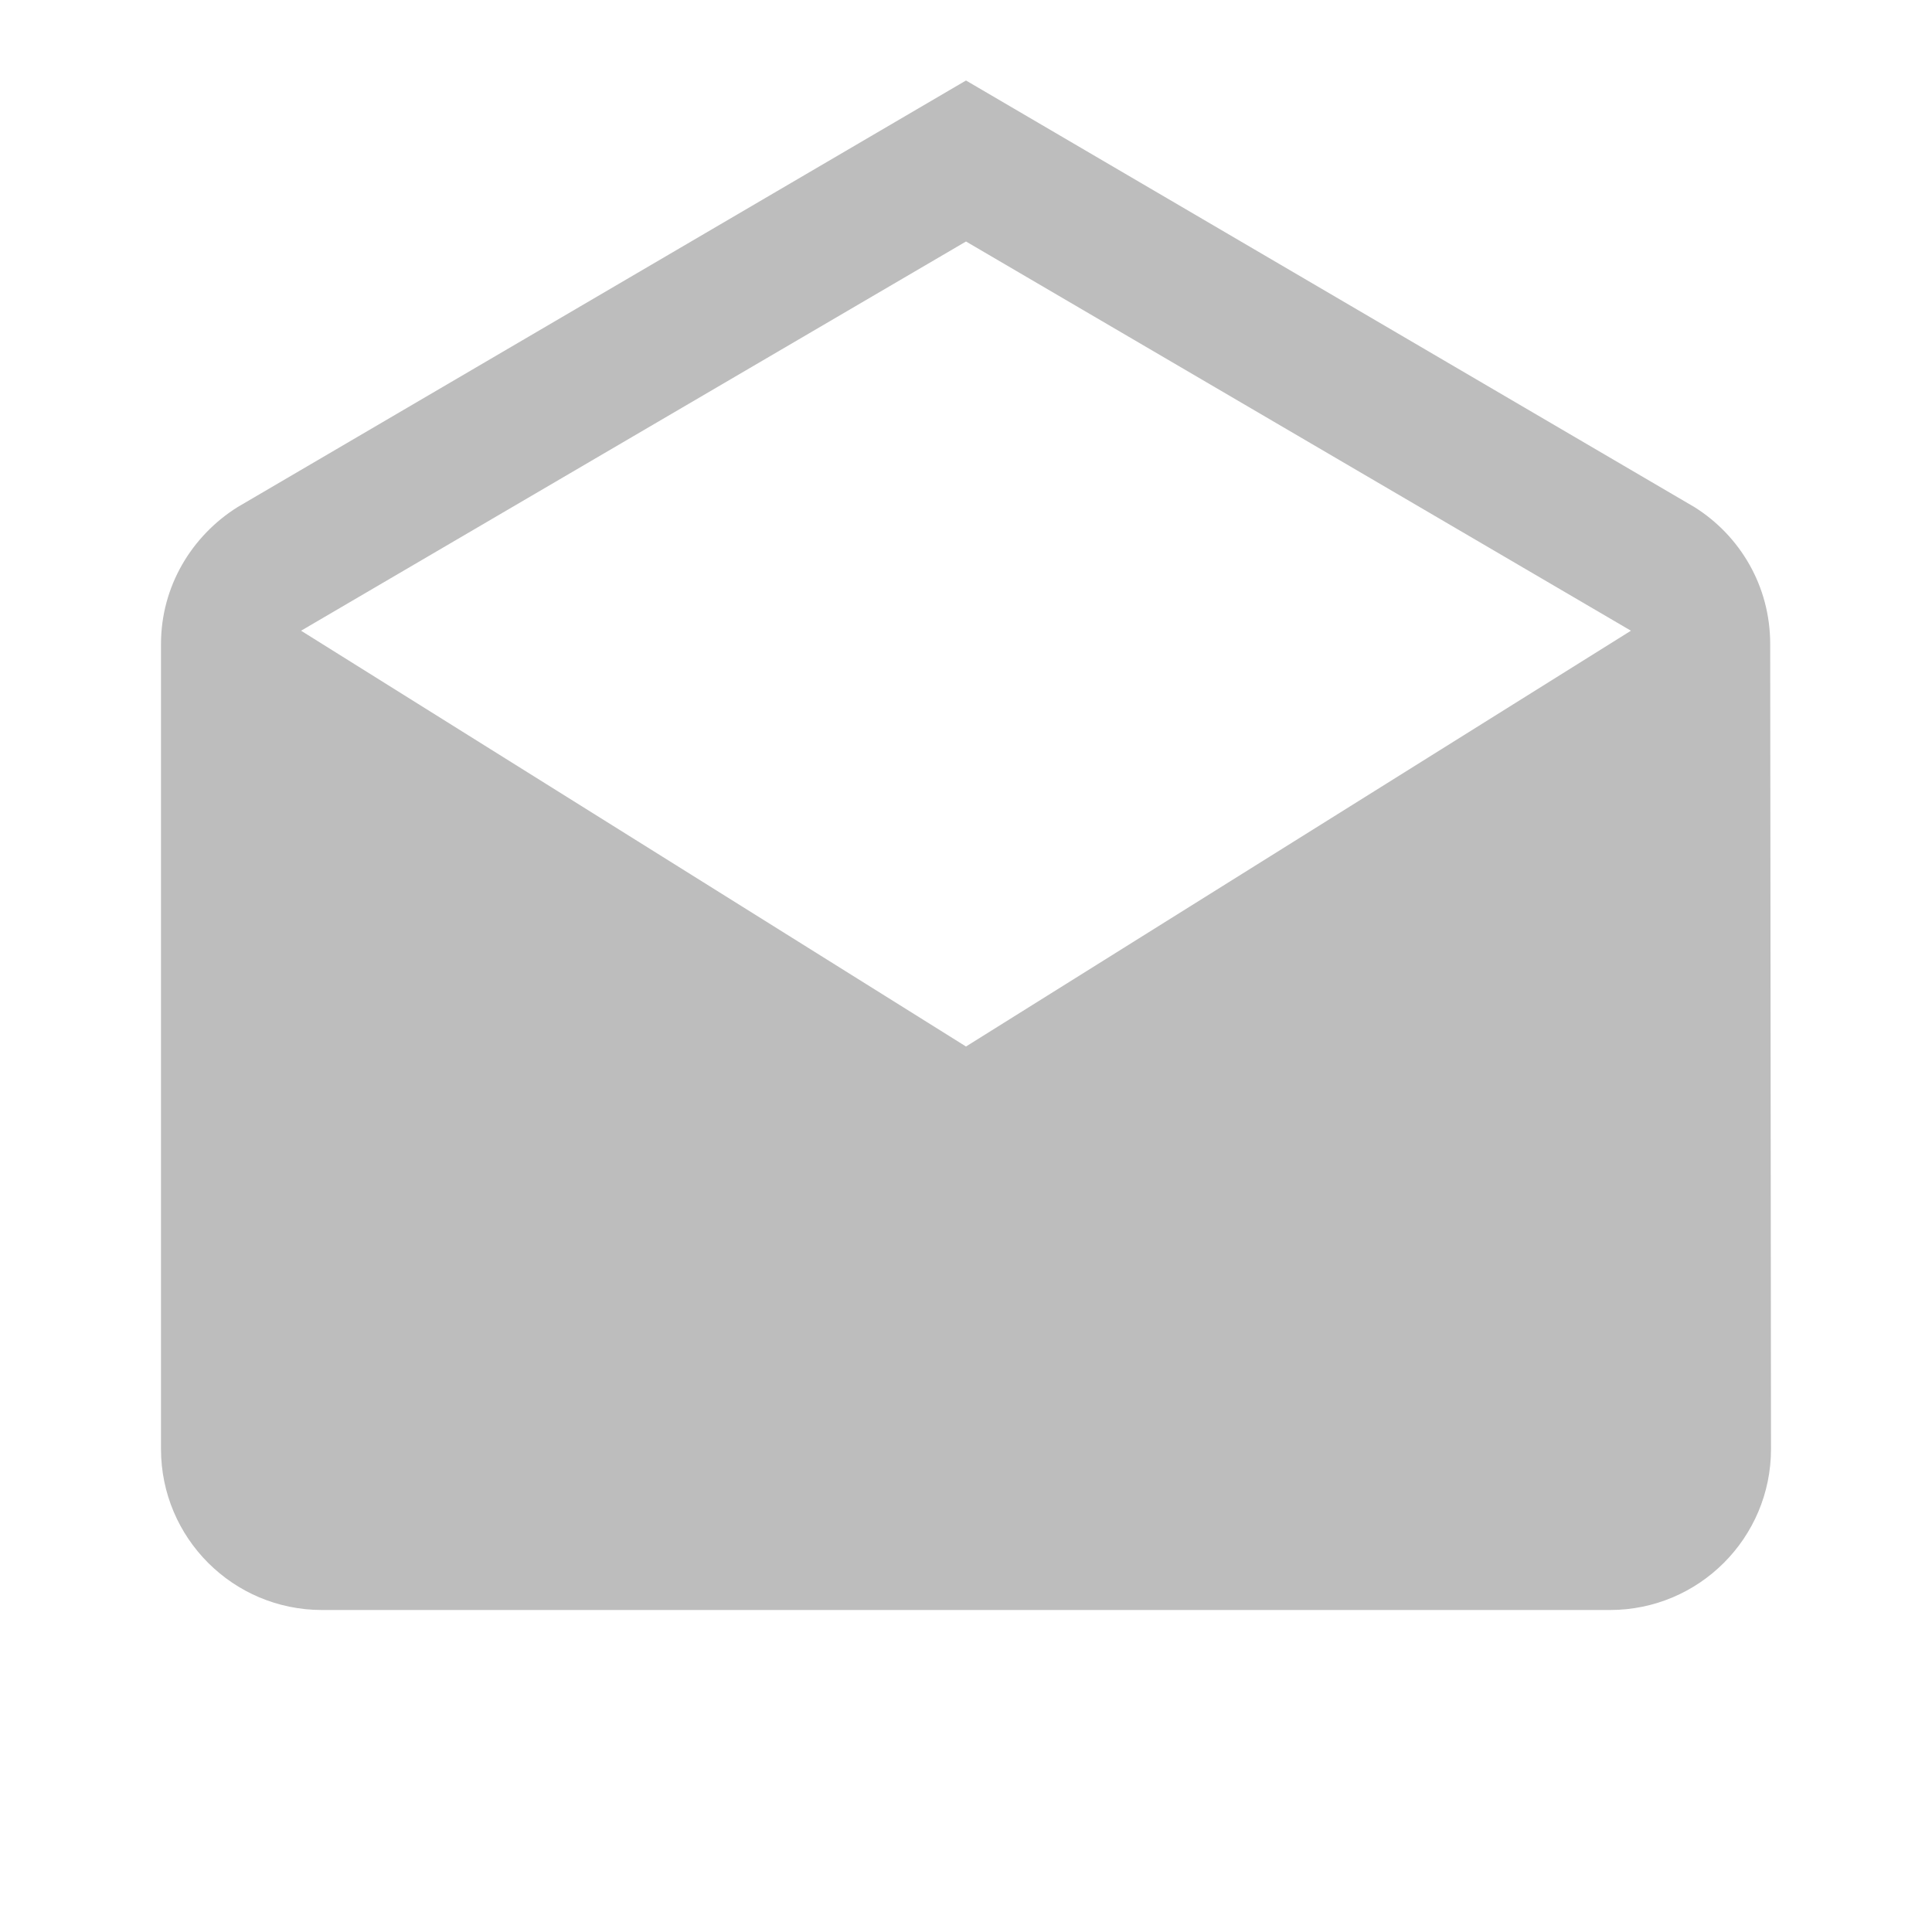
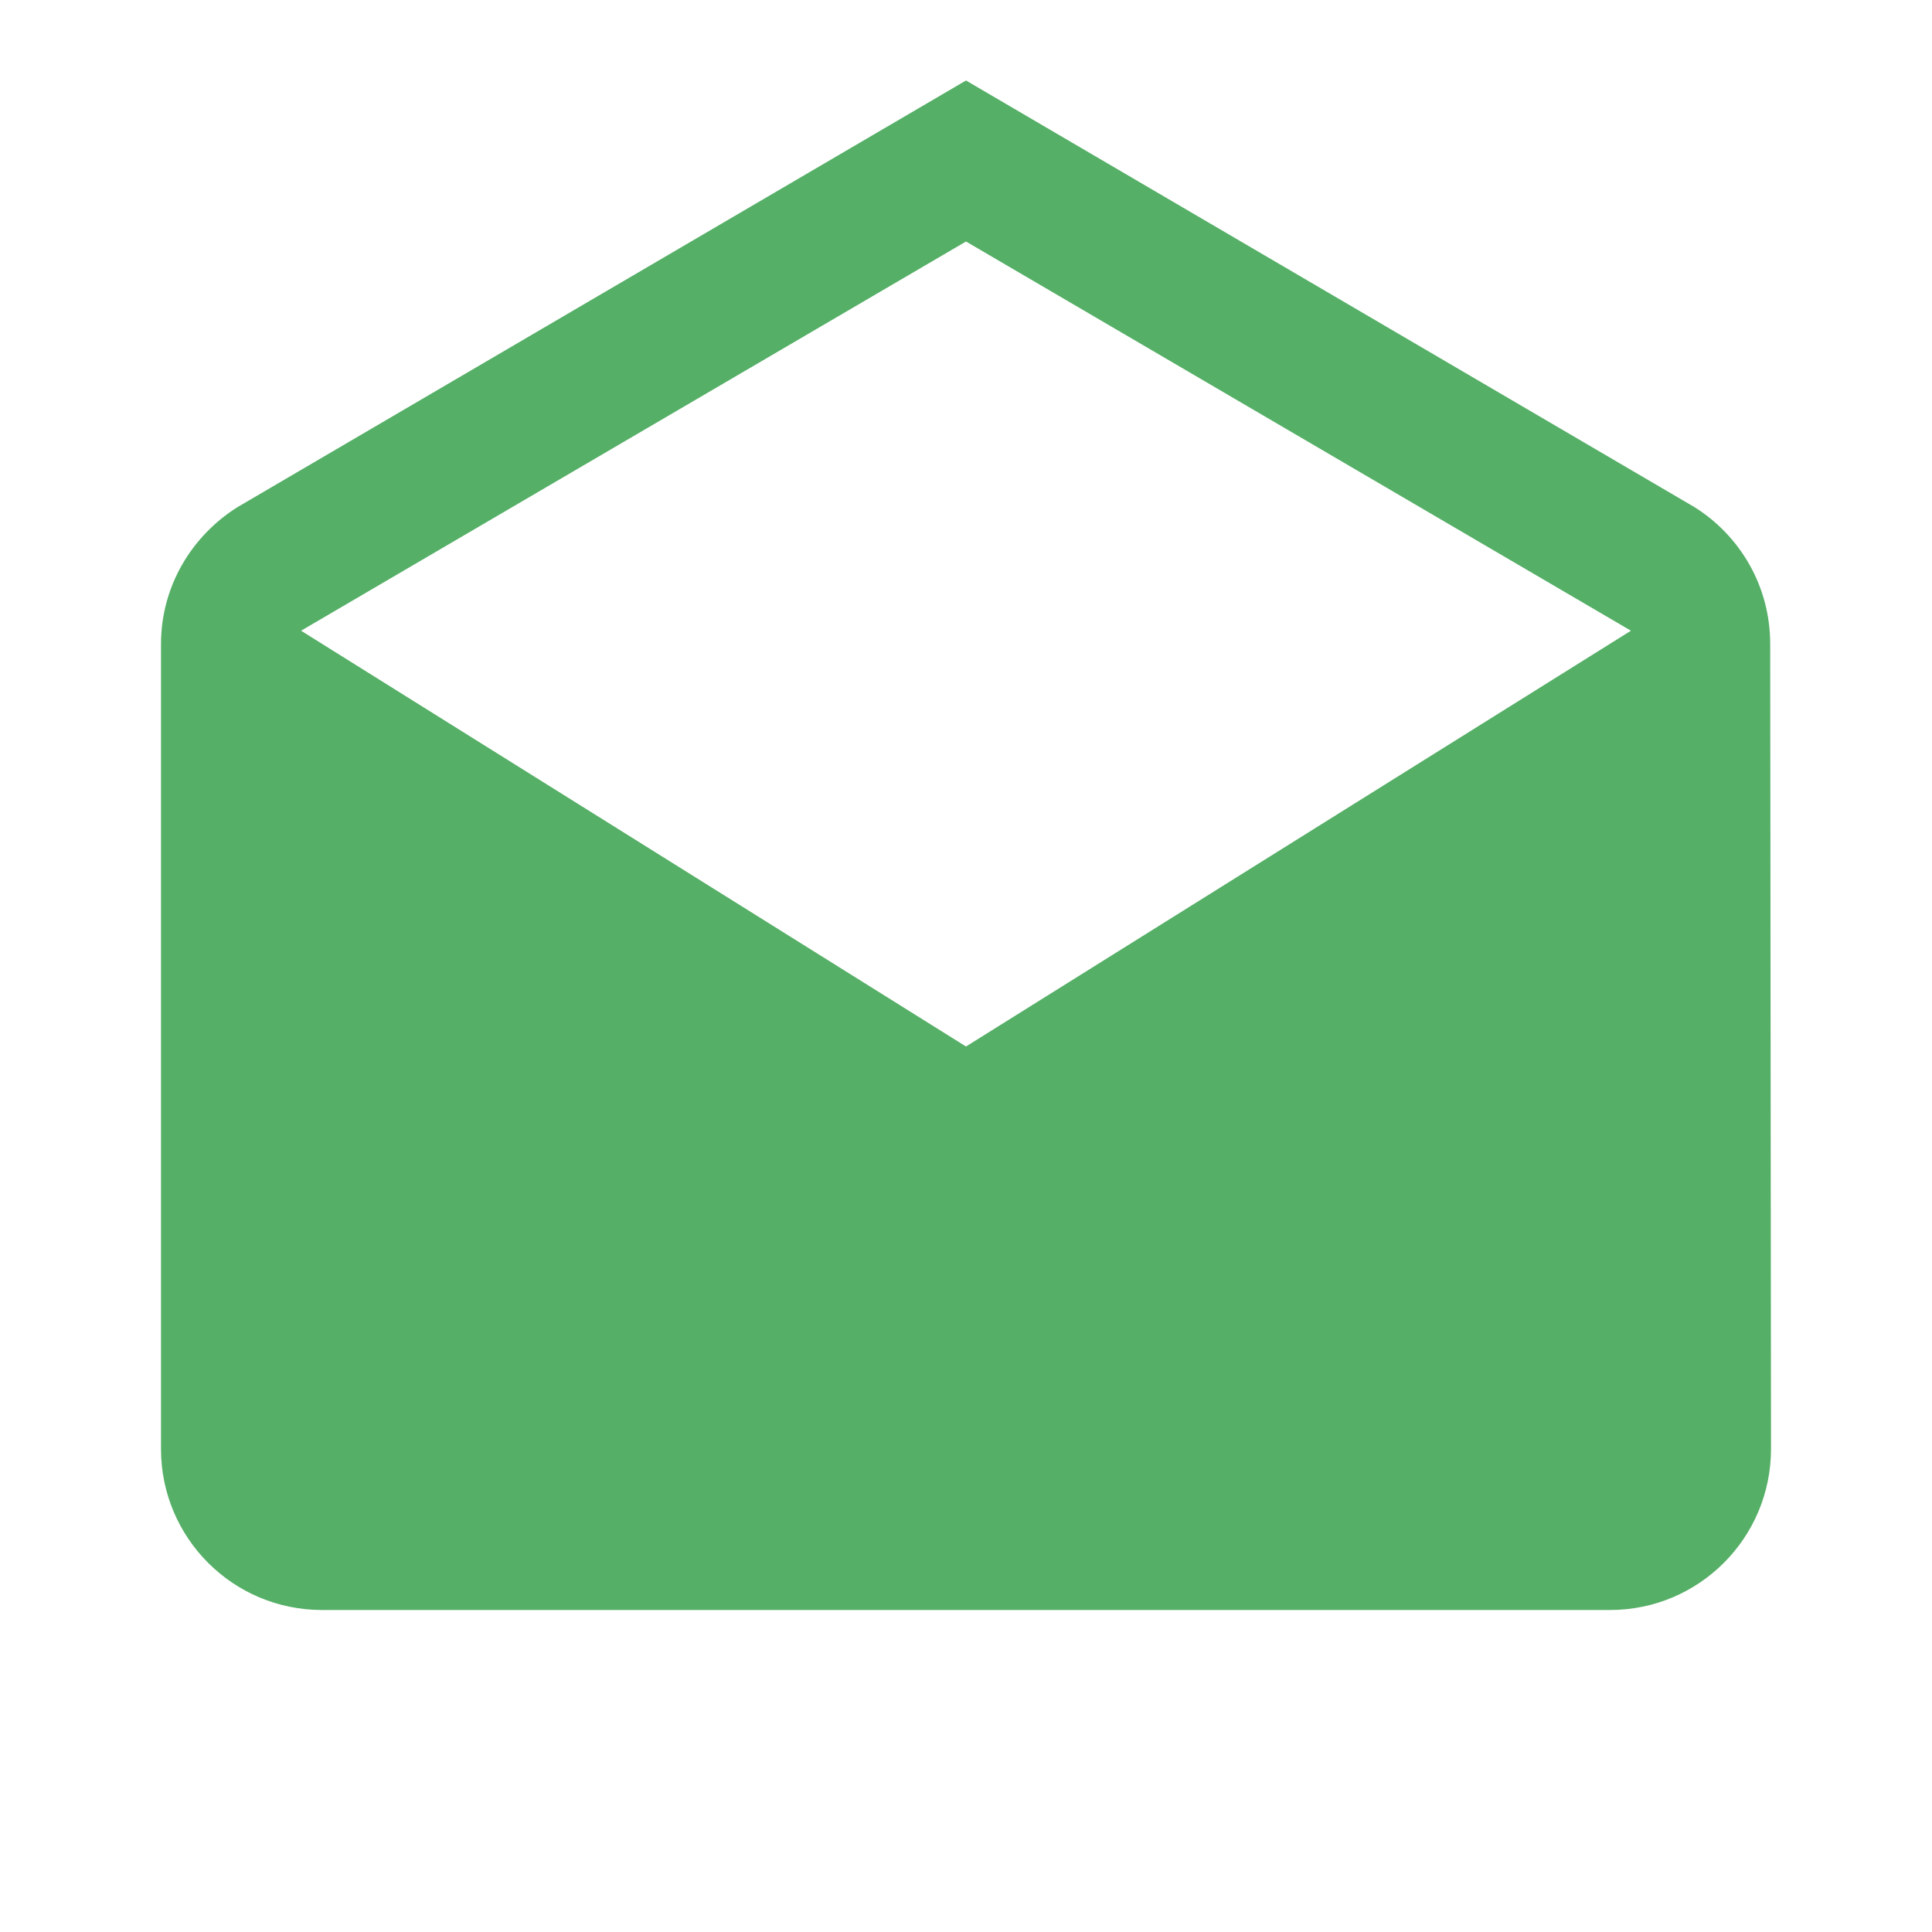
- <svg xmlns="http://www.w3.org/2000/svg" fill="#bdbdbd" height="48" viewBox="0 0 48 48" width="48">
+ <svg xmlns="http://www.w3.org/2000/svg" fill="#55af66" height="48" viewBox="0 0 48 48" width="48">
  <path d="M43.98 16c0-1.44-.75-2.69-1.88-3.4L24 2 5.9 12.6C4.77 13.31 4 14.56 4 16v20c0 2.21 1.79 4 4 4h32c2.21 0 4-1.79 4-4l-.02-20zM24 26L7.48 15.67 24 6l16.52 9.67L24 26z" />
</svg>
